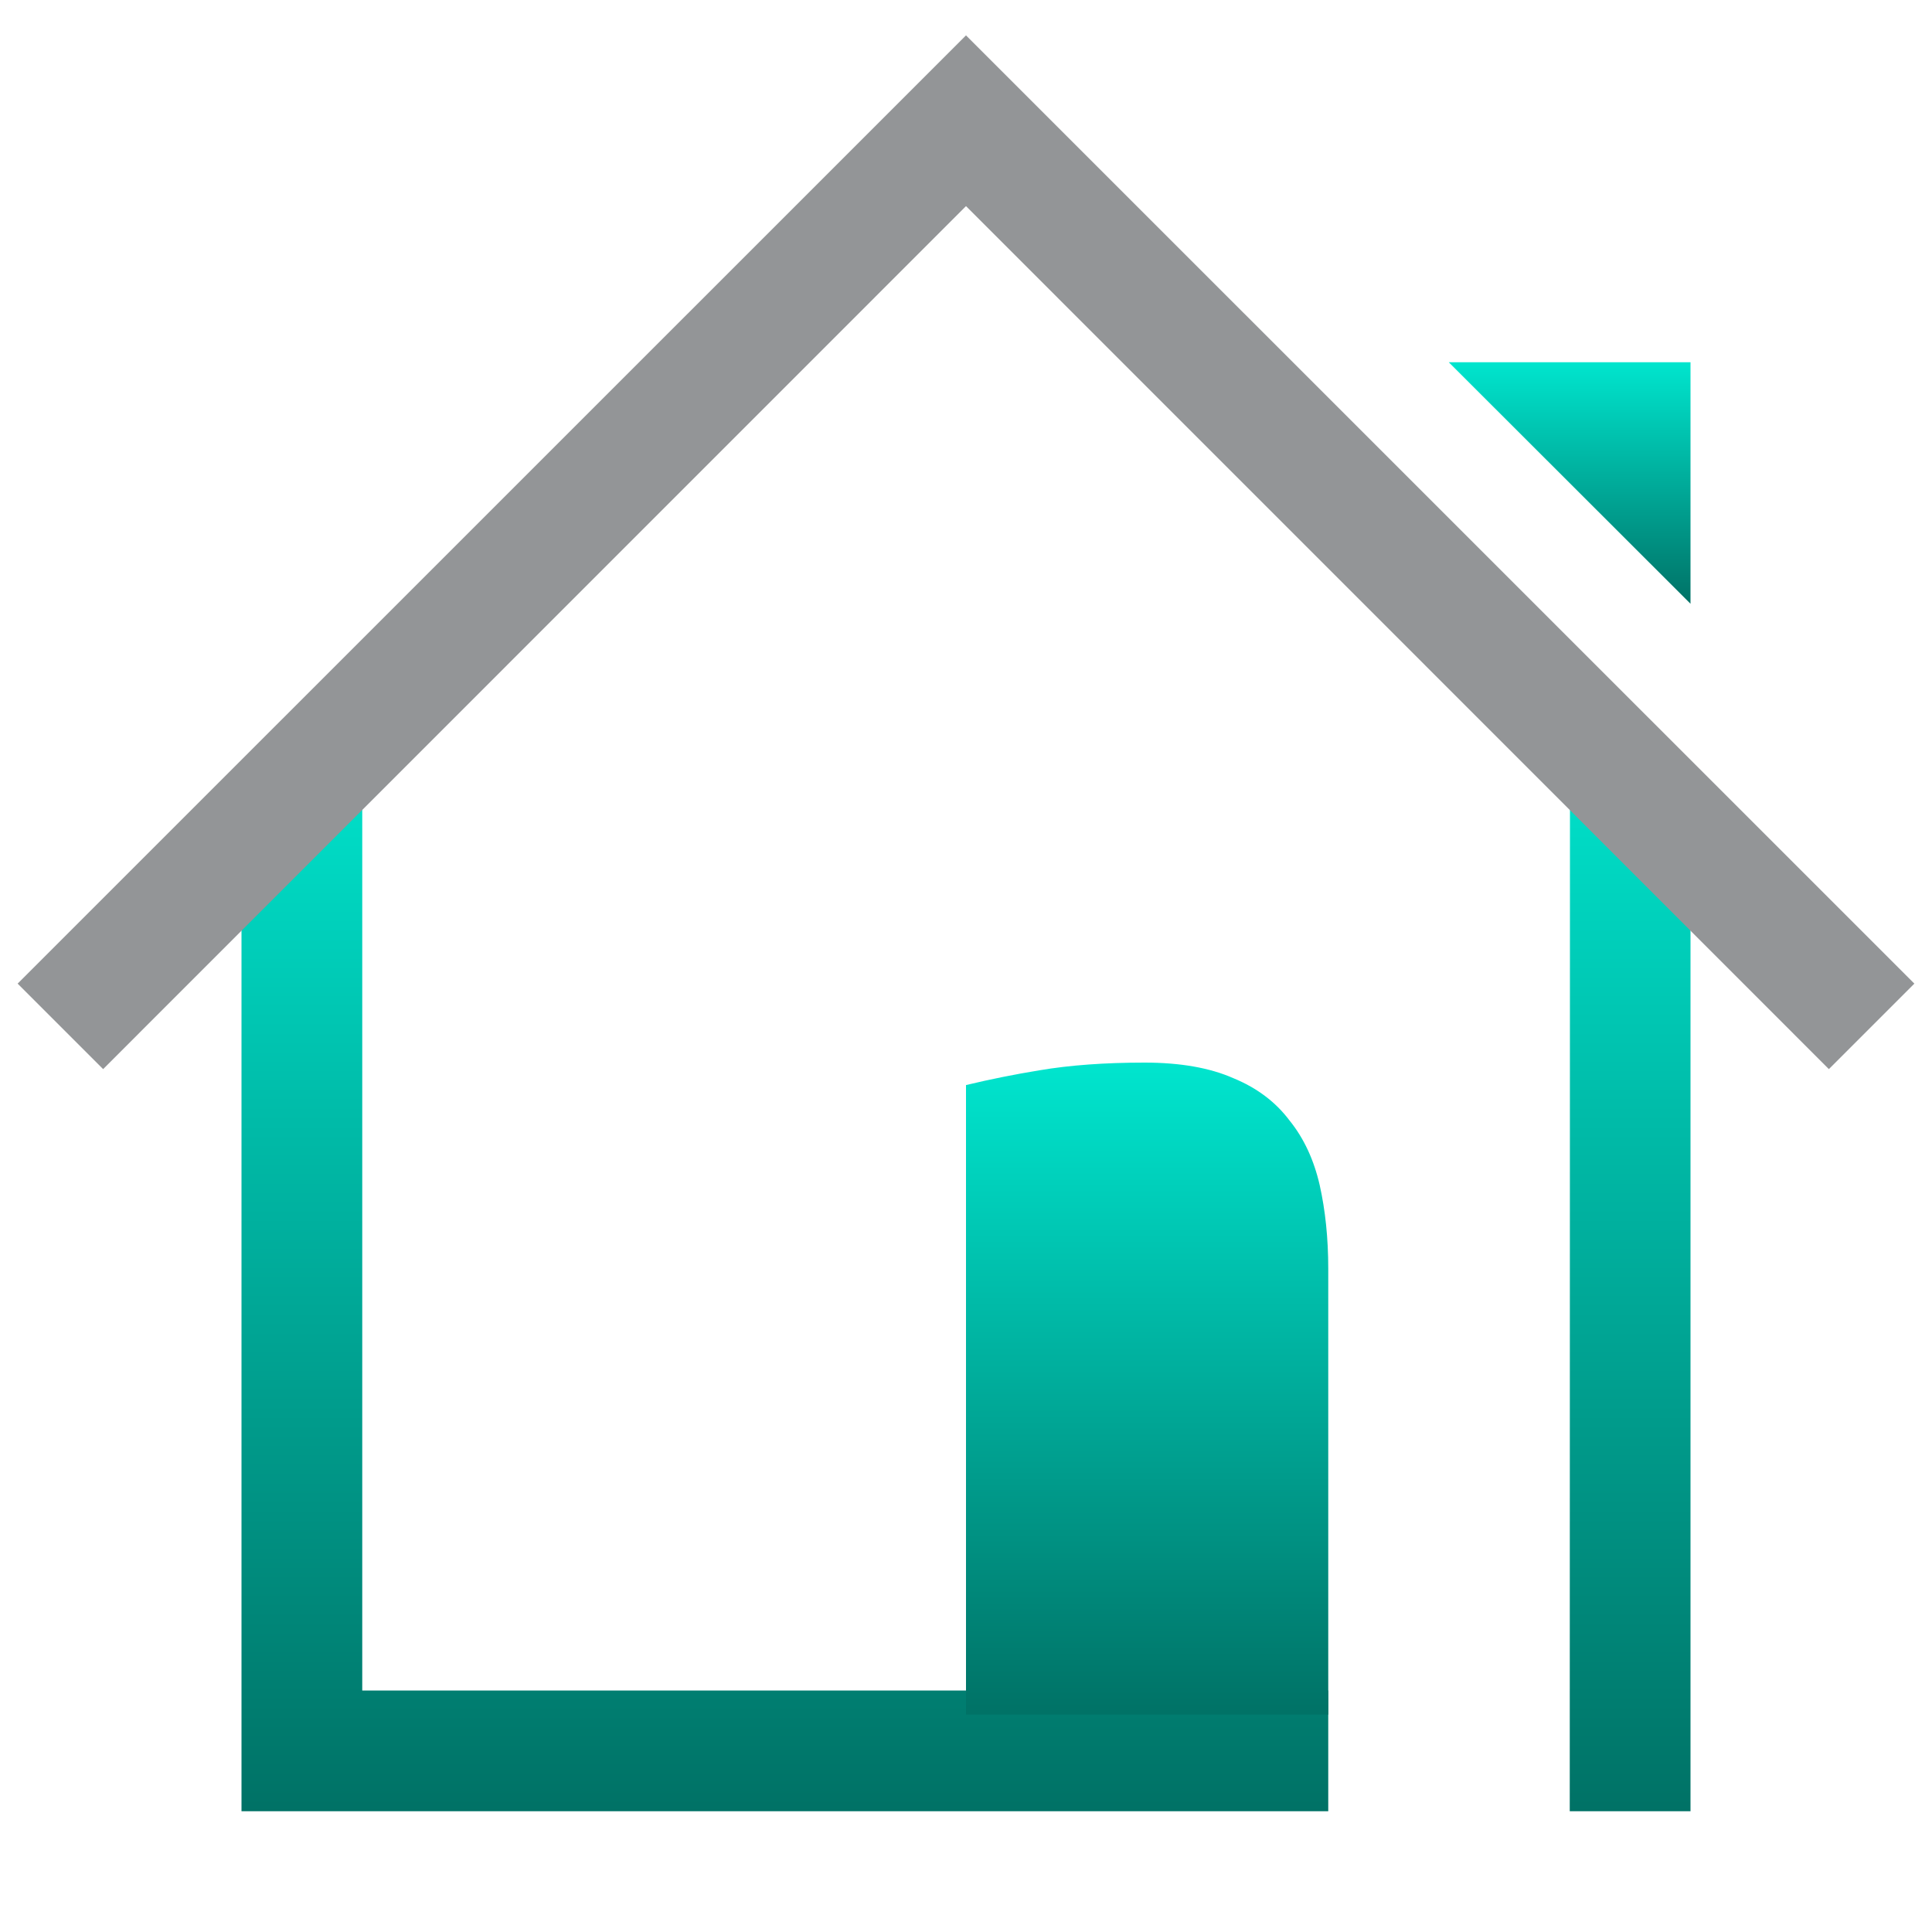
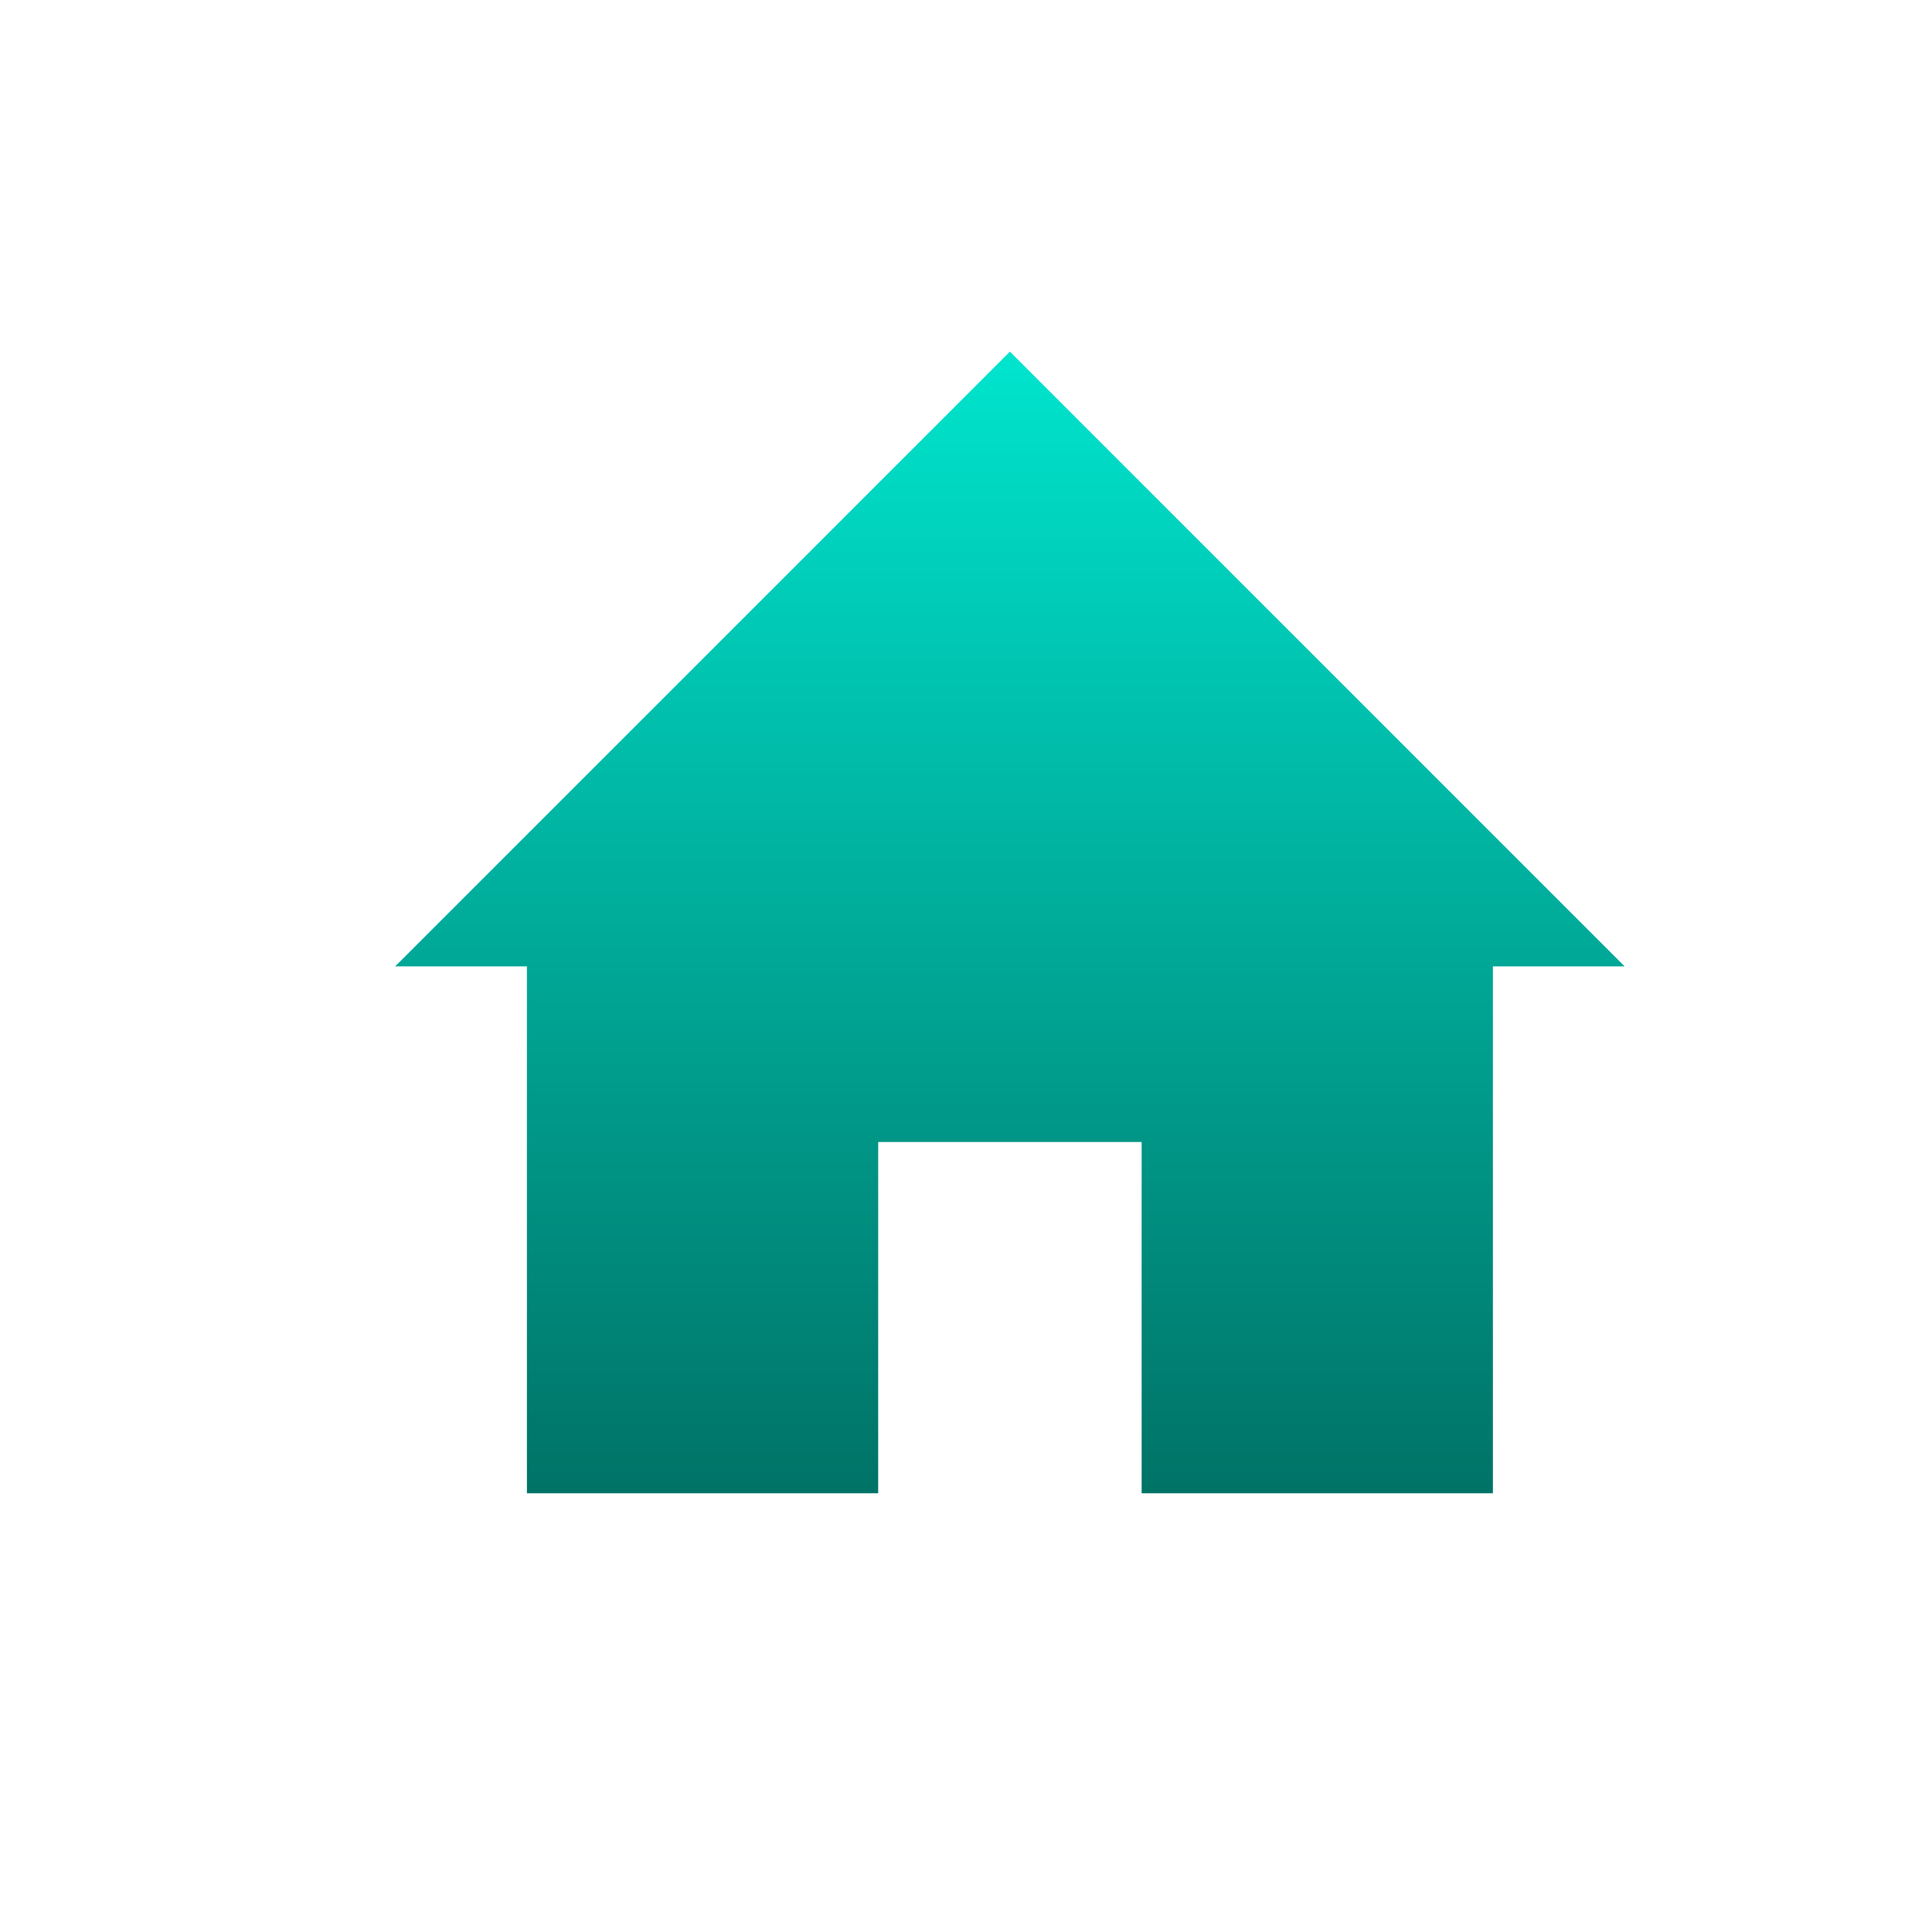
- <svg xmlns="http://www.w3.org/2000/svg" width="16" height="16" version="1.1">
+ <svg xmlns="http://www.w3.org/2000/svg" width="22" height="22" version="1.1">
  <defs>
    <style id="current-color-scheme" type="text/css">
   .ColorScheme-Text { color: #939597; } .ColorScheme-Highlight { color: #1AD6AB; }
  </style>
    <linearGradient id="arrongin" x1="0%" x2="0%" y1="0%" y2="100%">
-       <stop offset="0%" style="stop-color: #dd9b44; stop-opacity: 1" />
-       <stop offset="100%" style="stop-color: #ad6c16; stop-opacity: 1" />
+       <stop offset="0%" stop-color="#dd9b44" stop-opacity="1" />
+       <stop offset="100%" stop-color="#ad6c16" stop-opacity="1" />
    </linearGradient>
    <linearGradient id="aurora" x1="0%" x2="0%" y1="0%" y2="100%">
-       <stop offset="0%" style="stop-color: #09D4DF; stop-opacity: 1" />
-       <stop offset="100%" style="stop-color: #9269F4; stop-opacity: 1" />
+       <stop offset="0%" stop-color="#09D4DF" stop-opacity="1" />
+       <stop offset="100%" stop-color="#9269F4" stop-opacity="1" />
+     </linearGradient>
+     <linearGradient id="cyberblue" x1="0%" x2="0%" y1="0%" y2="100%">
+       <stop offset="0%" stop-color="#07B3FF" stop-opacity="1" />
+       <stop offset="100%" stop-color="#007DE8" stop-opacity="1" />
    </linearGradient>
    <linearGradient id="cyberneon" x1="0%" x2="0%" y1="0%" y2="100%">
-       <stop offset="0" style="stop-color: #0abdc6; stop-opacity: 1" />
-       <stop offset="1" style="stop-color: #ea00d9; stop-opacity: 1" />
+       <stop offset="0%" stop-color="#0abdc6" stop-opacity="1" />
+       <stop offset="100%" stop-color="#ea00d9" stop-opacity="1" />
    </linearGradient>
    <linearGradient id="fitdance" x1="0%" x2="0%" y1="0%" y2="100%">
-       <stop offset="0%" style="stop-color: #1AD6AB; stop-opacity: 1" />
-       <stop offset="100%" style="stop-color: #329DB6; stop-opacity: 1" />
+       <stop offset="0%" stop-color="#1AD6AB" stop-opacity="1" />
+       <stop offset="100%" stop-color="#329DB6" stop-opacity="1" />
    </linearGradient>
    <linearGradient id="oomox" x1="0%" x2="0%" y1="0%" y2="100%">
-       <stop offset="0%" style="stop-color: #00e5ce; stop-opacity: 1" />
-       <stop offset="100%" style="stop-color: #007266; stop-opacity: 1" />
+       <stop offset="0%" stop-color="#00e5ce" stop-opacity="1" />
+       <stop offset="100%" stop-color="#007266" stop-opacity="1" />
    </linearGradient>
    <linearGradient id="rainblue" x1="0%" x2="0%" y1="0%" y2="100%">
-       <stop offset="0%" style="stop-color: #00F260; stop-opacity: 1" />
-       <stop offset="100%" style="stop-color: #0575E6; stop-opacity: 1" />
+       <stop offset="0%" stop-color="#00F260" stop-opacity="1" />
+       <stop offset="100%" stop-color="#0575E6" stop-opacity="1" />
+     </linearGradient>
+     <linearGradient id="redcarbon" x1="0%" x2="0%" y1="0%" y2="100%">
+       <stop offset="0%" stop-color="#FF6D57" stop-opacity="1" />
+       <stop offset="50%" stop-color="#FF5160" stop-opacity="1" />
+       <stop offset="100%" stop-color="#F50F22" stop-opacity="1" />
    </linearGradient>
    <linearGradient id="sunrise" x1="0%" x2="0%" y1="0%" y2="100%">
-       <stop offset="0%" style="stop-color: #FF8501; stop-opacity: 1" />
-       <stop offset="100%" style="stop-color: #FFCB01; stop-opacity: 1" />
+       <stop offset="0%" stop-color="#FF8501" stop-opacity="1" />
+       <stop offset="100%" stop-color="#FFCB01" stop-opacity="1" />
    </linearGradient>
    <linearGradient id="telinkrin" x1="0%" x2="0%" y1="0%" y2="100%">
-       <stop offset="0%" style="stop-color: #b2ced6; stop-opacity: 1" />
-       <stop offset="100%" style="stop-color: #6da5b7; stop-opacity: 1" />
+       <stop offset="0%" stop-color="#b2ced6" stop-opacity="1" />
+       <stop offset="100%" stop-color="#6da5b7" stop-opacity="1" />
    </linearGradient>
    <linearGradient id="60spsycho" x1="0%" x2="0%" y1="0%" y2="100%">
-       <stop offset="0%" style="stop-color: #df5940; stop-opacity: 1" />
-       <stop offset="25%" style="stop-color: #d8d15f; stop-opacity: 1" />
-       <stop offset="50%" style="stop-color: #e9882a; stop-opacity: 1" />
-       <stop offset="100%" style="stop-color: #279362; stop-opacity: 1" />
+       <stop offset="0%" stop-color="#df5940" stop-opacity="1" />
+       <stop offset="25%" stop-color="#d8d15f" stop-opacity="1" />
+       <stop offset="50%" stop-color="#e9882a" stop-opacity="1" />
+       <stop offset="100%" stop-color="#279362" stop-opacity="1" />
    </linearGradient>
    <linearGradient id="90ssummer" x1="0%" x2="0%" y1="0%" y2="100%">
-       <stop offset="0%" style="stop-color: #f618c7; stop-opacity: 1" />
-       <stop offset="20%" style="stop-color: #94ffab; stop-opacity: 1" />
-       <stop offset="50%" style="stop-color: #fbfd54; stop-opacity: 1" />
-       <stop offset="100%" style="stop-color: #0f83ae; stop-opacity: 1" />
+       <stop offset="0%" stop-color="#f618c7" stop-opacity="1" />
+       <stop offset="20%" stop-color="#94ffab" stop-opacity="1" />
+       <stop offset="50%" stop-color="#fbfd54" stop-opacity="1" />
+       <stop offset="100%" stop-color="#0f83ae" stop-opacity="1" />
    </linearGradient>
  </defs>
-   <g transform="translate(-512 -32)">
-     <path fill="url(#oomox)" class="ColorScheme-Text" d="M526 37v-2h-2.002z" overflow="visible" />
-     <path fill="url(#oomox)" class="ColorScheme-Text" d="M514 39v8h9v-1h-8v-7.667zm11.002-1L525 47h1v-8z" />
-     <path fill="url(#oomox)" class="ColorScheme-Text" d="M520 40.986a8.47 8.47 0 0 1 .607-.122c.253-.043.543-.064.872-.064.295 0 .54.043.735.129.195.08.35.197.465.35.119.147.202.326.25.535.047.21.071.44.071.693V46.2h-3z" />
-     <path fill="currentColor" fill-rule="evenodd" class="ColorScheme-Text" d="M520 32.293l-7.854 7.853.708.708L520 33.707l7.146 7.147.708-.708z" overflow="visible" />
-   </g>
+   <path fill="url(#oomox)" class="ColorScheme-Text" d="M 8.5 1.004 L 1.5 8.004 L 3 8.004 L 3 14.004 L 7 14.004 L 7 10.004 L 10 10.004 L 10 14.004 L 14 14.004 L 14 8.004 L 15.5 8.004 L 8.5 1.004 z" transform="translate(3 3)" />
</svg>
